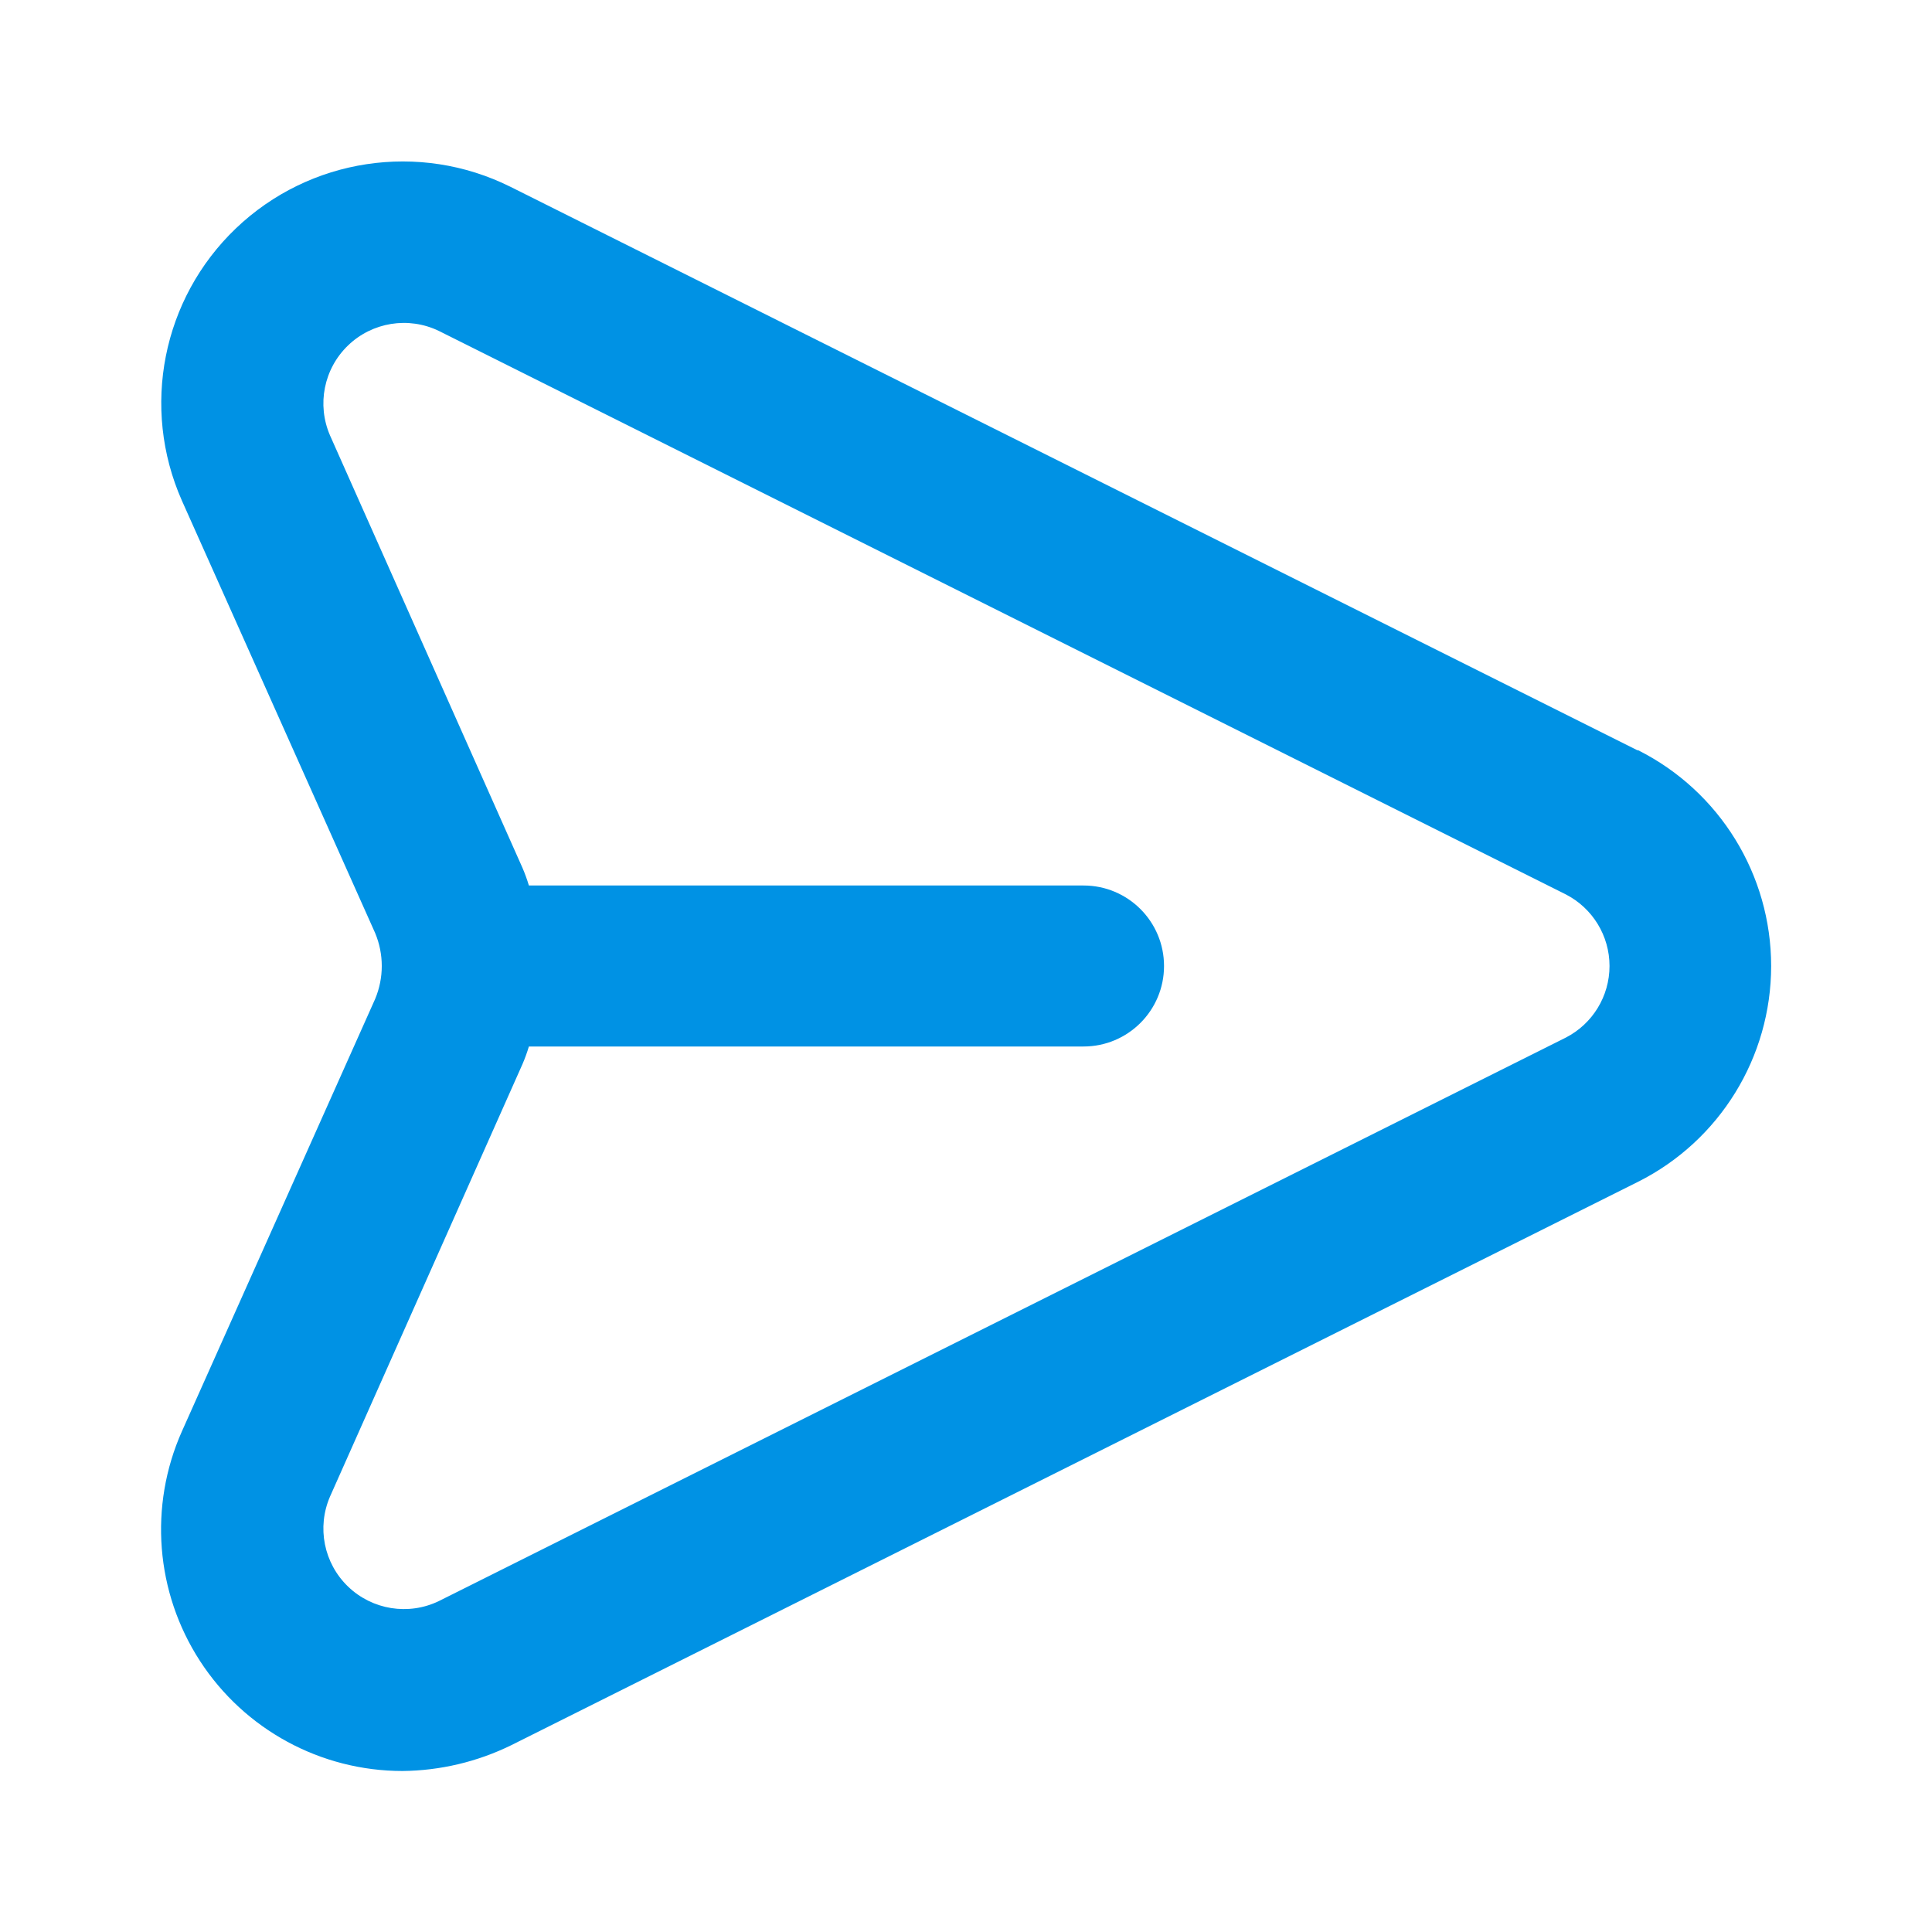
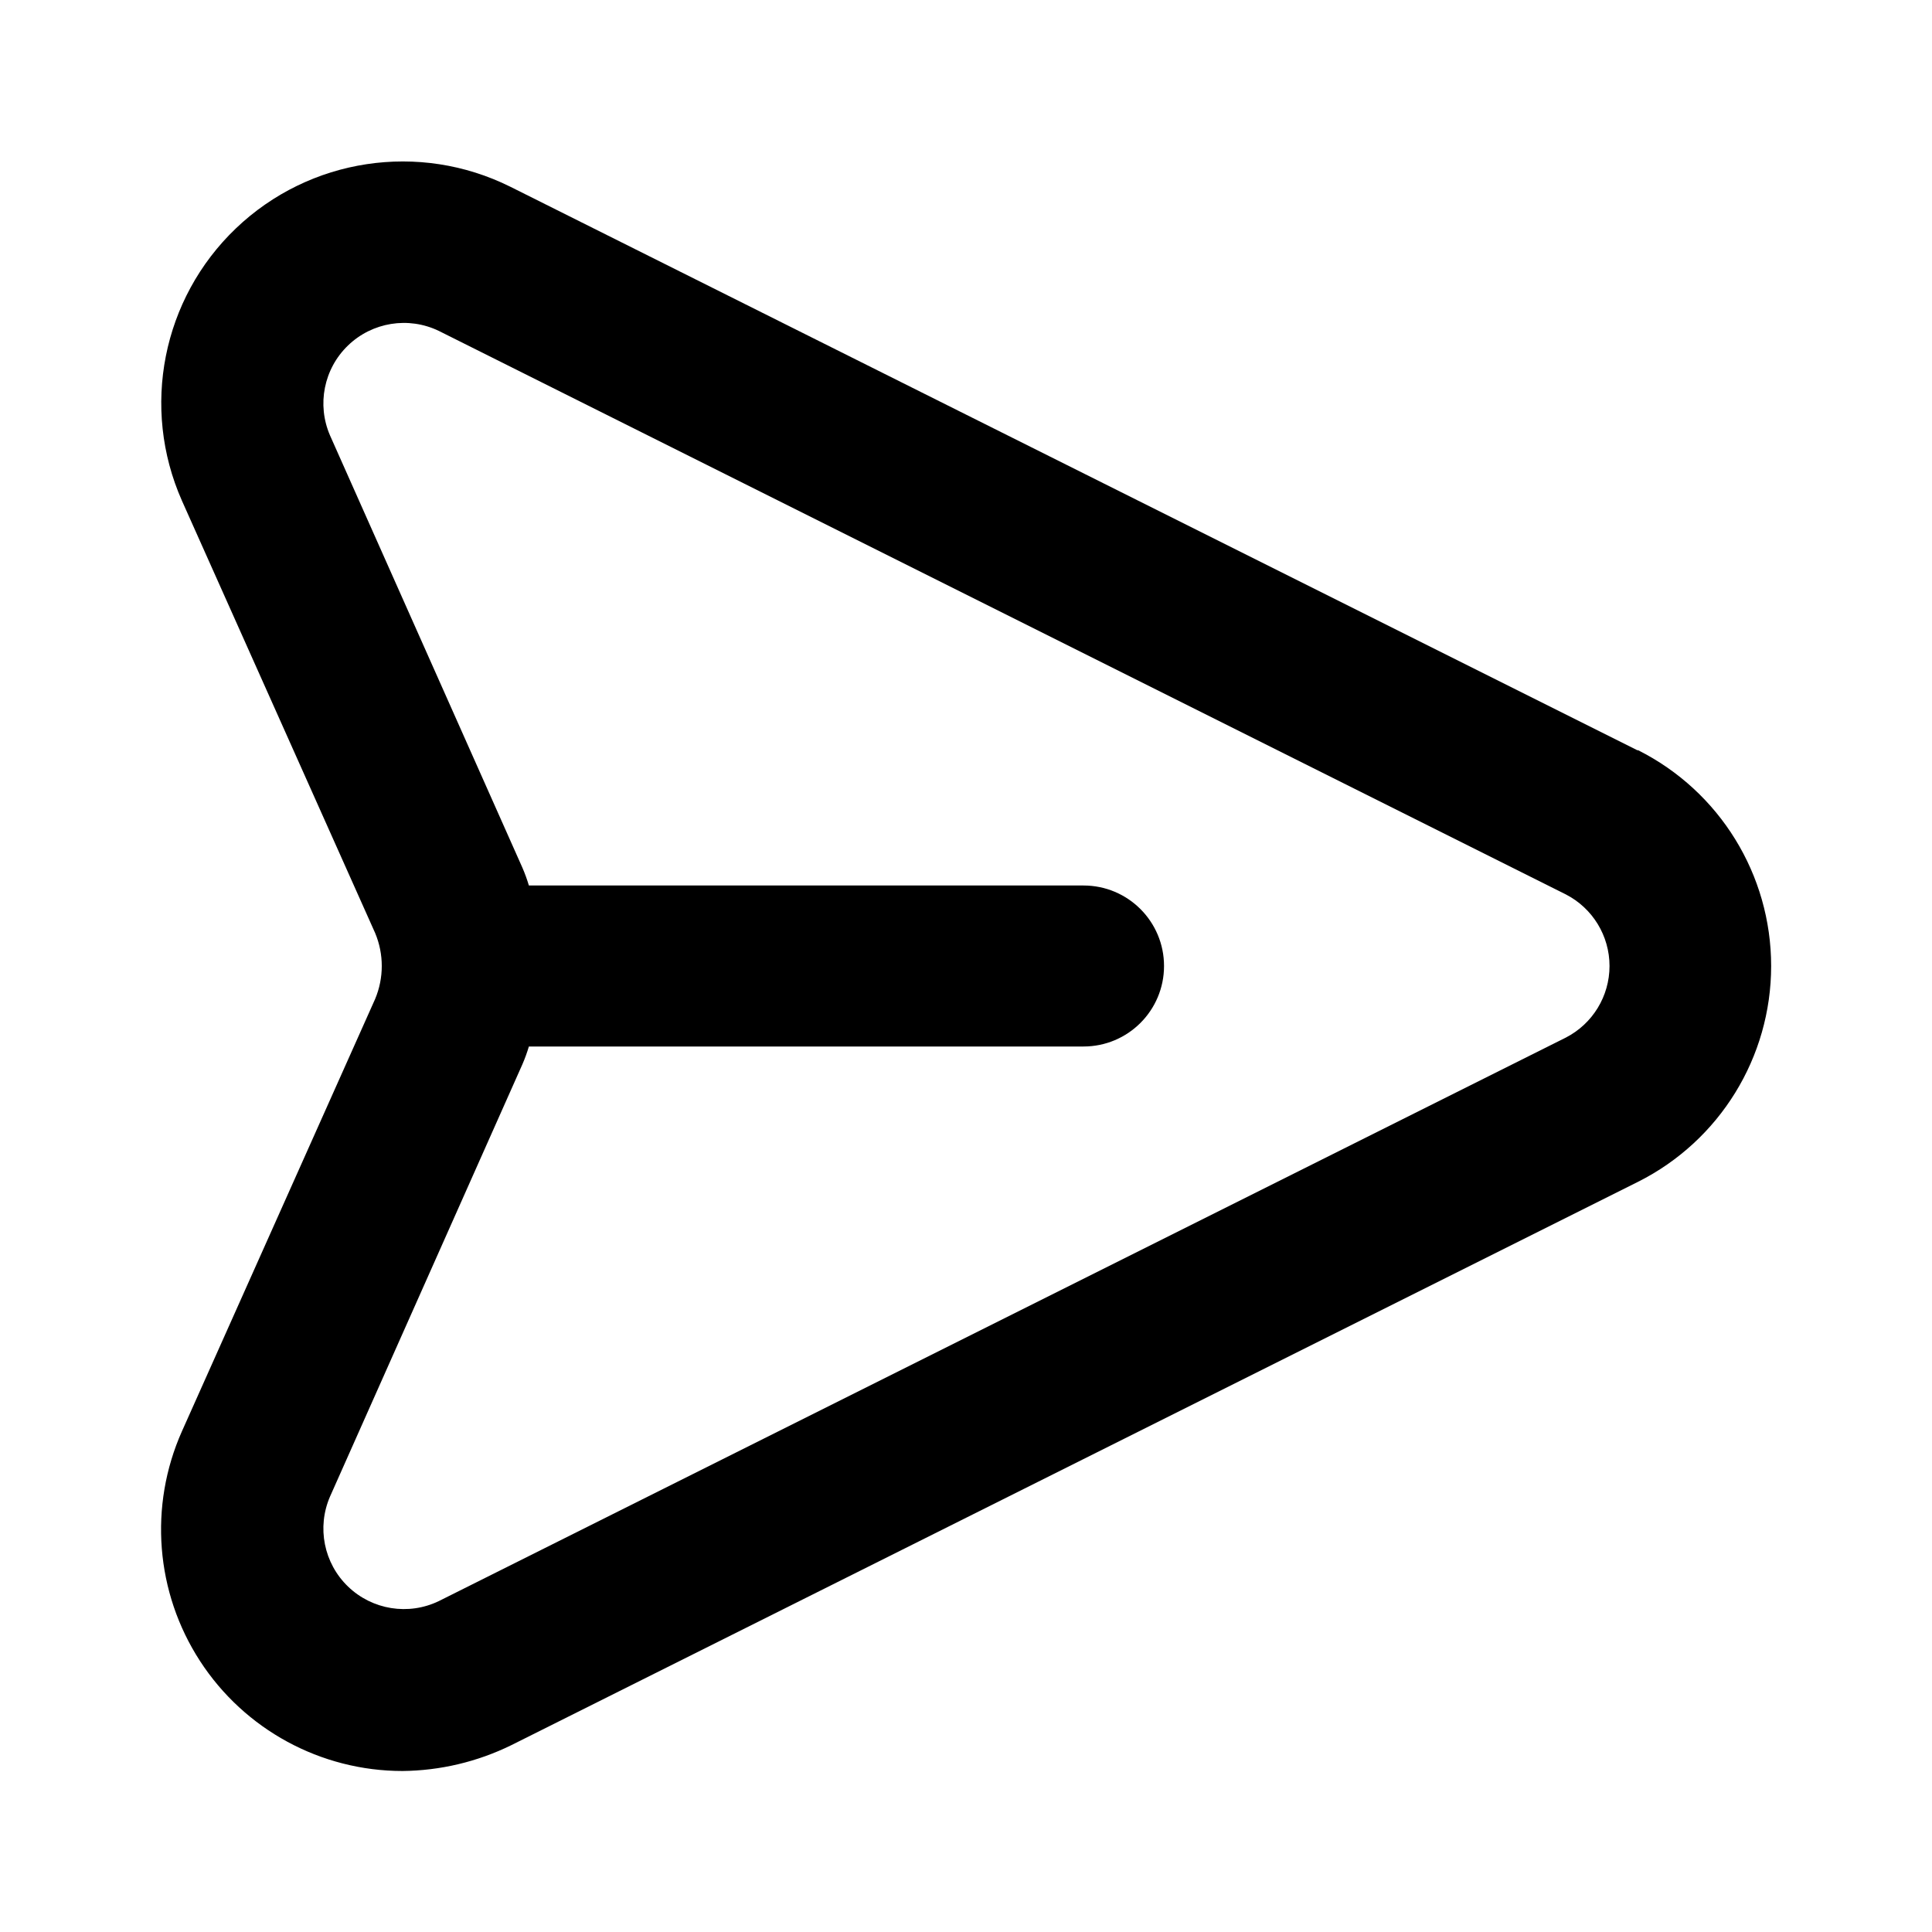
<svg xmlns="http://www.w3.org/2000/svg" viewBox="0 0 24 24">
-   <path fill="#0092E4" d="M20.34,9.32l-14-7a3,3,0,0,0-4.08,3.9l2.4,5.37h0a1.06,1.06,0,0,1,0,.82l-2.4,5.37A3,3,0,0,0,5,22a3.14,3.14,0,0,0,1.35-.32l14-7a3,3,0,0,0,0-5.36Zm-.89,3.57-14,7a1,1,0,0,1-1.35-1.3l2.39-5.37A2,2,0,0,0,6.57,13h6.89a1,1,0,0,0,0-2H6.57a2,2,0,0,0-.08-.22L4.1,5.41a1,1,0,0,1,1.35-1.3l14,7a1,1,0,0,1,0,1.78Z" />
+   <path fill="" d="M20.34,9.32l-14-7a3,3,0,0,0-4.08,3.9l2.4,5.37h0a1.06,1.06,0,0,1,0,.82l-2.4,5.37A3,3,0,0,0,5,22a3.14,3.14,0,0,0,1.35-.32l14-7a3,3,0,0,0,0-5.36Zm-.89,3.57-14,7a1,1,0,0,1-1.35-1.3l2.39-5.37A2,2,0,0,0,6.57,13h6.89a1,1,0,0,0,0-2H6.57a2,2,0,0,0-.08-.22L4.1,5.41a1,1,0,0,1,1.35-1.3l14,7a1,1,0,0,1,0,1.78Z" />
</svg>
